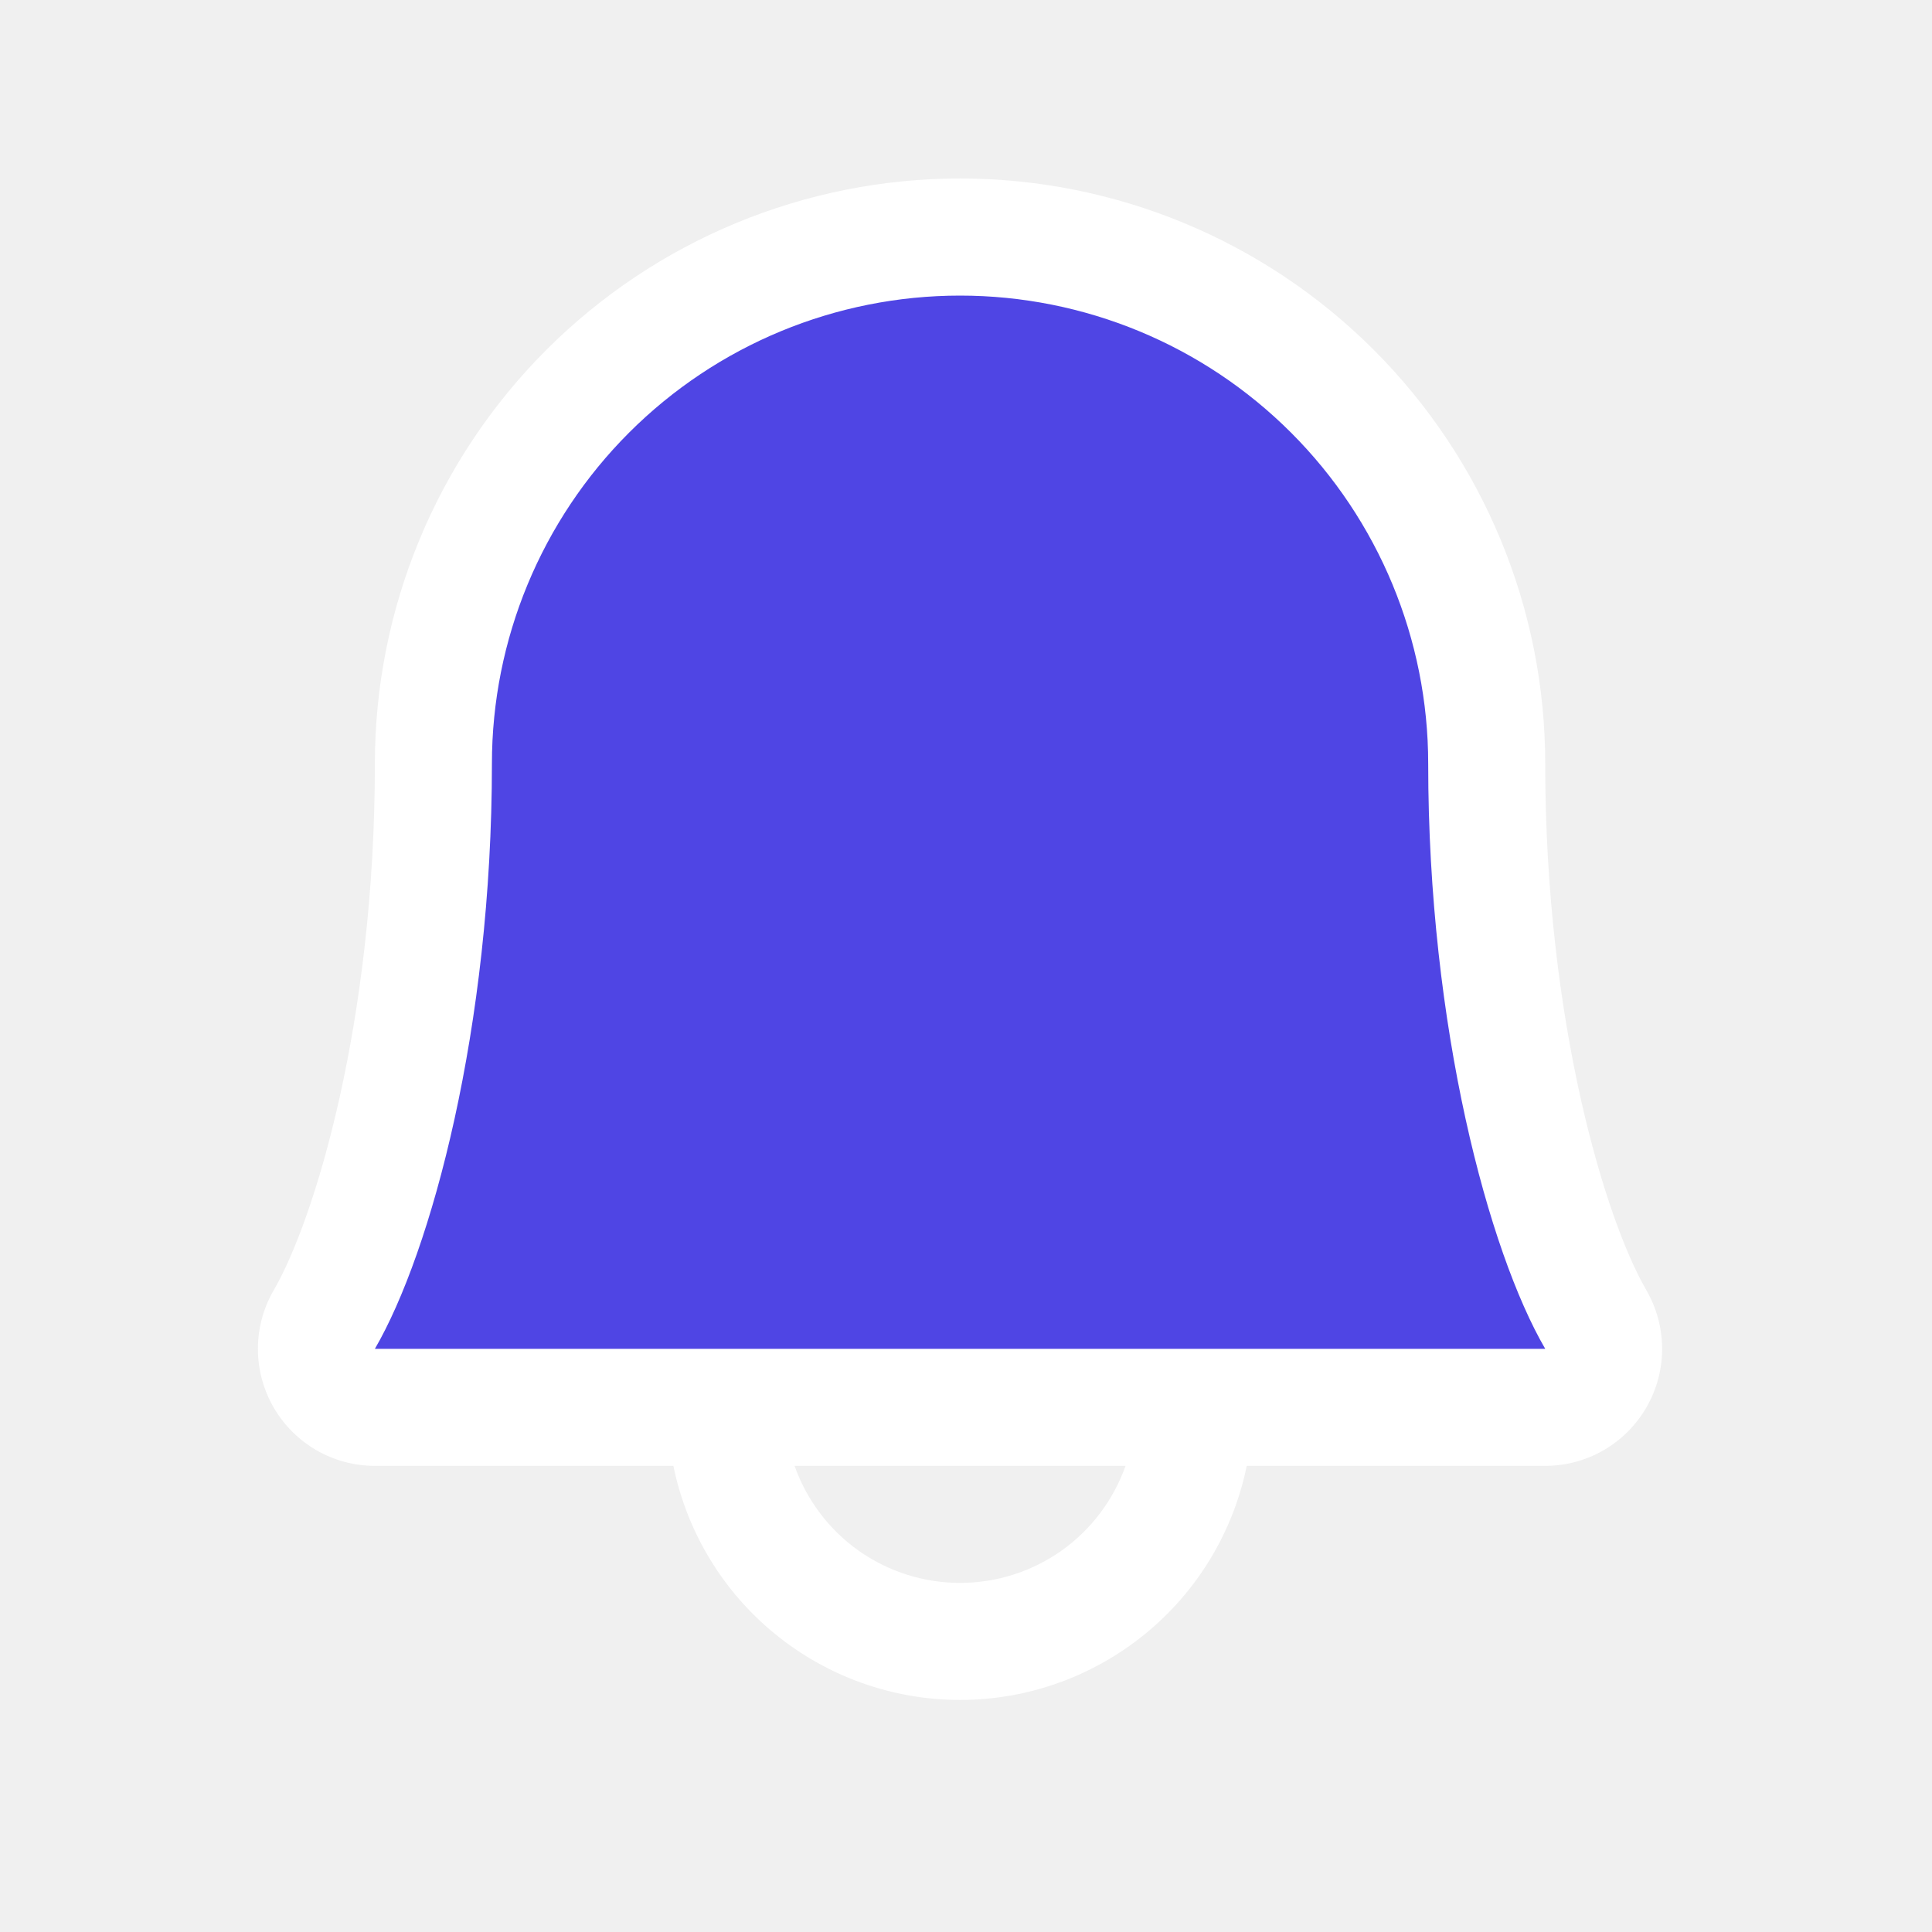
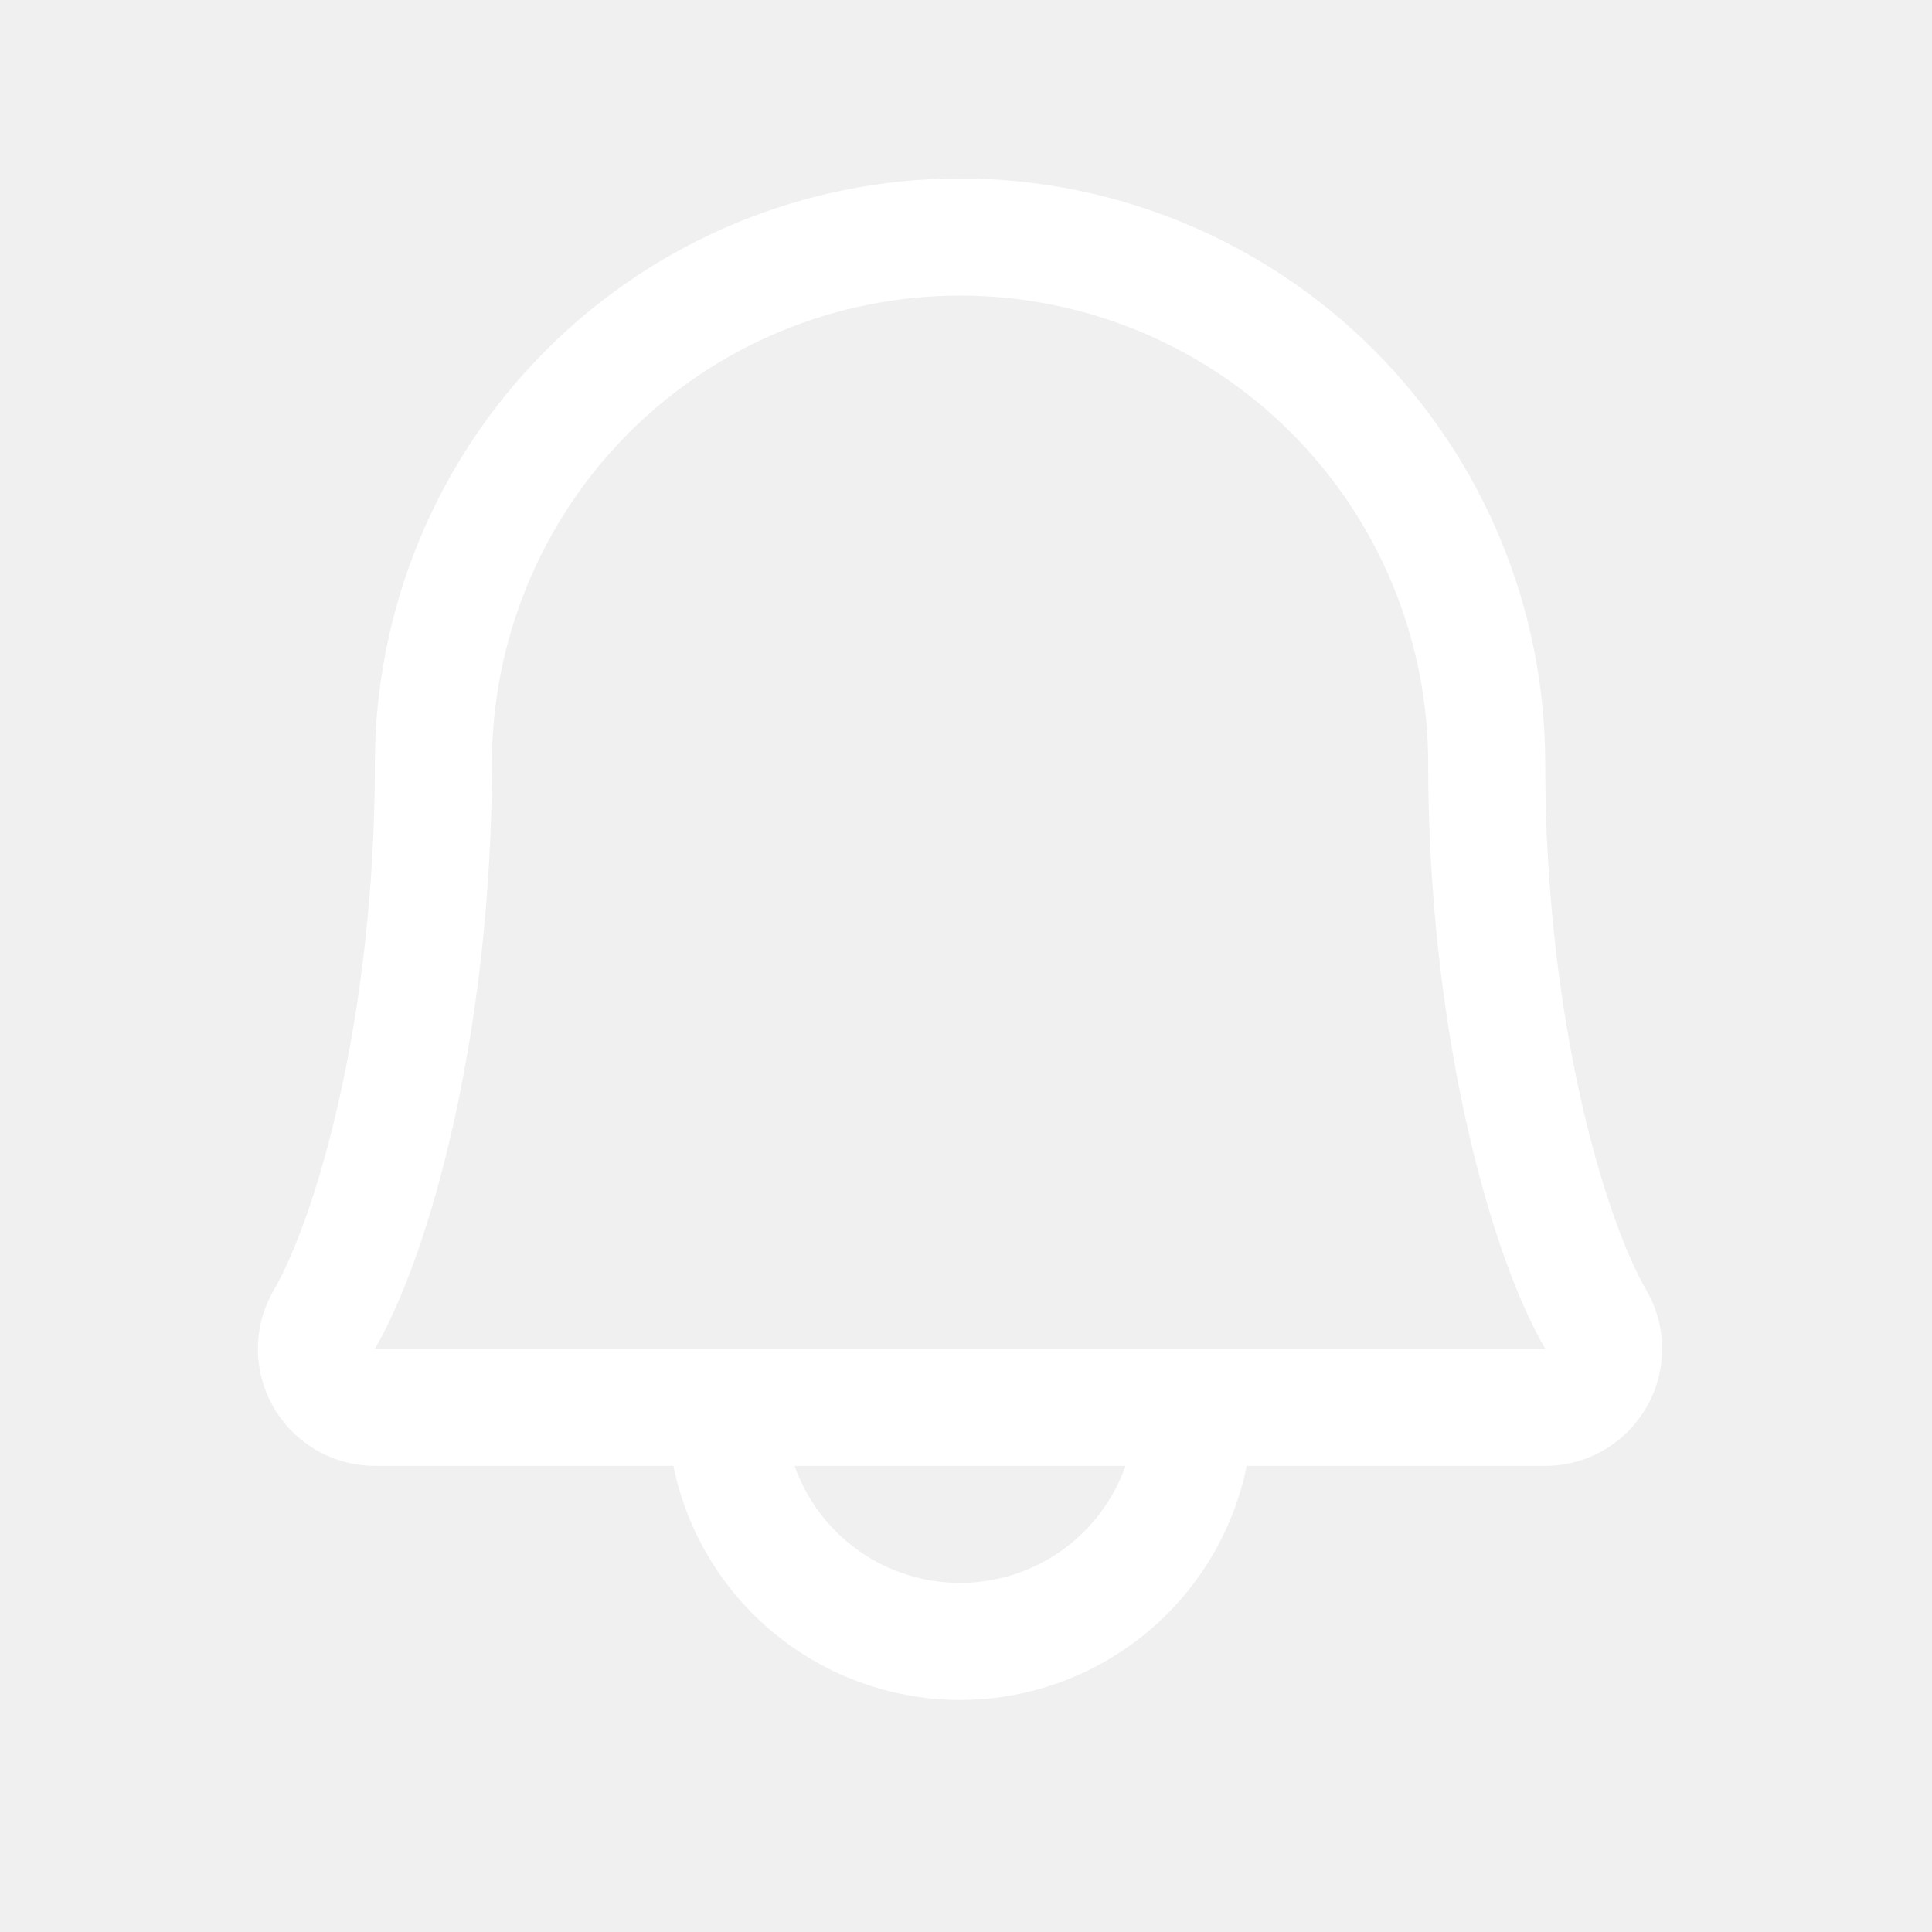
<svg xmlns="http://www.w3.org/2000/svg" width="26" height="26" viewBox="0 0 26 26" fill="none">
-   <path d="M20.795 18.94H5.045C4.907 18.939 4.772 18.902 4.653 18.833C4.534 18.763 4.435 18.664 4.367 18.544C4.298 18.425 4.262 18.289 4.262 18.151C4.262 18.014 4.299 17.878 4.368 17.759C5.016 16.637 5.833 13.803 5.833 10.277C5.833 8.398 6.579 6.595 7.908 5.266C9.238 3.937 11.04 3.19 12.92 3.19C14.8 3.19 16.602 3.937 17.932 5.266C19.261 6.595 20.008 8.398 20.008 10.277C20.008 13.803 20.825 16.637 21.474 17.759C21.543 17.878 21.58 18.014 21.58 18.152C21.58 18.29 21.544 18.425 21.475 18.545C21.406 18.665 21.307 18.764 21.188 18.834C21.069 18.903 20.933 18.939 20.795 18.94Z" fill="#4F45E4" />
+   <path d="M20.795 18.94H5.045C4.907 18.939 4.772 18.902 4.653 18.833C4.534 18.763 4.435 18.664 4.367 18.544C4.298 18.425 4.262 18.289 4.262 18.151C4.262 18.014 4.299 17.878 4.368 17.759C5.016 16.637 5.833 13.803 5.833 10.277C5.833 8.398 6.579 6.595 7.908 5.266C9.238 3.937 11.04 3.19 12.92 3.19C14.8 3.19 16.602 3.937 17.932 5.266C19.261 6.595 20.008 8.398 20.008 10.277C20.008 13.803 20.825 16.637 21.474 17.759C21.543 17.878 21.58 18.014 21.58 18.152C21.58 18.29 21.544 18.425 21.475 18.545C21.406 18.665 21.307 18.764 21.188 18.834C21.069 18.903 20.933 18.939 20.795 18.94Z" fill="none" />
  <path d="M22.154 17.359C21.607 16.418 20.795 13.755 20.795 10.277C20.795 8.189 19.965 6.186 18.488 4.709C17.012 3.232 15.009 2.402 12.92 2.402C10.832 2.402 8.828 3.232 7.352 4.709C5.875 6.186 5.045 8.189 5.045 10.277C5.045 13.756 4.232 16.418 3.686 17.359C3.546 17.598 3.472 17.87 3.471 18.147C3.47 18.424 3.542 18.696 3.68 18.936C3.818 19.177 4.017 19.376 4.256 19.515C4.496 19.654 4.768 19.727 5.045 19.727H9.062C9.244 20.616 9.727 21.416 10.43 21.989C11.133 22.563 12.013 22.877 12.92 22.877C13.828 22.877 14.707 22.563 15.41 21.989C16.113 21.416 16.596 20.616 16.778 19.727H20.795C21.072 19.727 21.344 19.654 21.583 19.515C21.823 19.376 22.021 19.176 22.159 18.936C22.297 18.696 22.369 18.424 22.368 18.147C22.367 17.87 22.293 17.598 22.154 17.359ZM12.92 21.302C12.432 21.302 11.955 21.151 11.556 20.869C11.158 20.587 10.856 20.188 10.693 19.727H15.147C14.984 20.188 14.682 20.587 14.284 20.869C13.885 21.151 13.409 21.302 12.92 21.302ZM5.045 18.152C5.803 16.849 6.62 13.829 6.62 10.277C6.62 8.607 7.284 7.004 8.465 5.823C9.647 4.641 11.249 3.978 12.92 3.978C14.591 3.978 16.193 4.641 17.375 5.823C18.556 7.004 19.22 8.607 19.22 10.277C19.22 13.826 20.035 16.846 20.795 18.152H5.045Z" fill="white" />
</svg>
